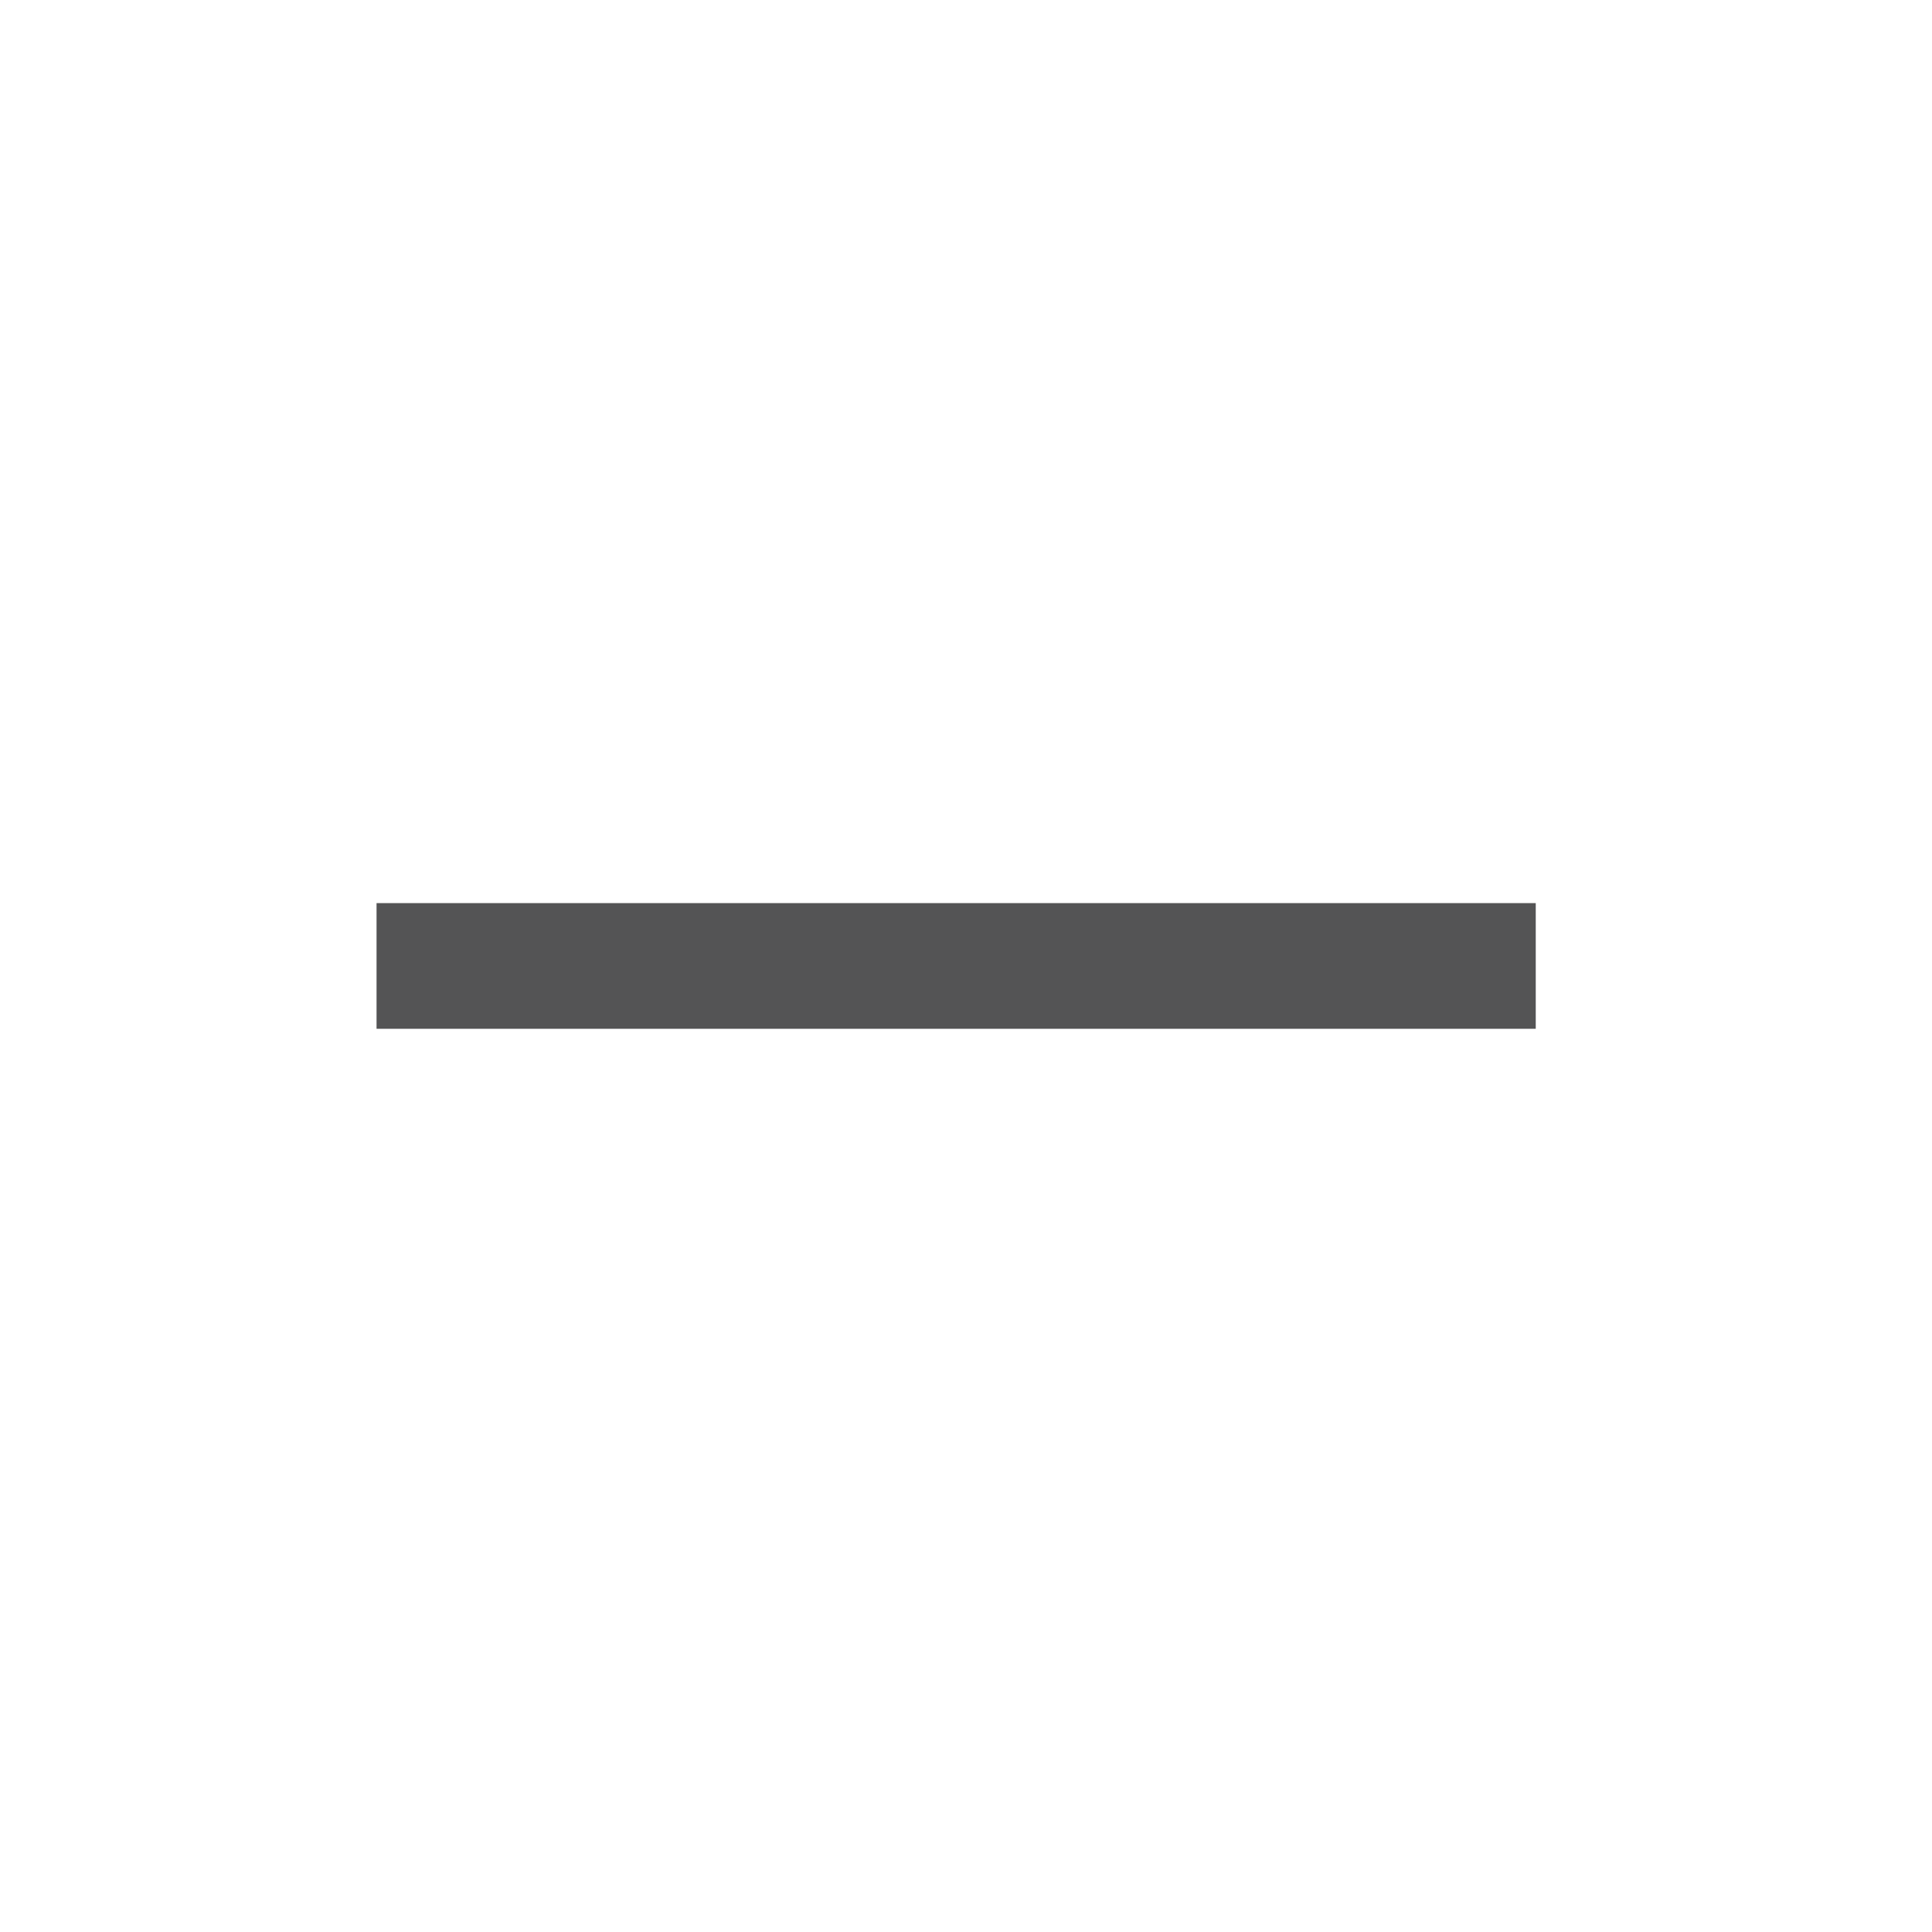
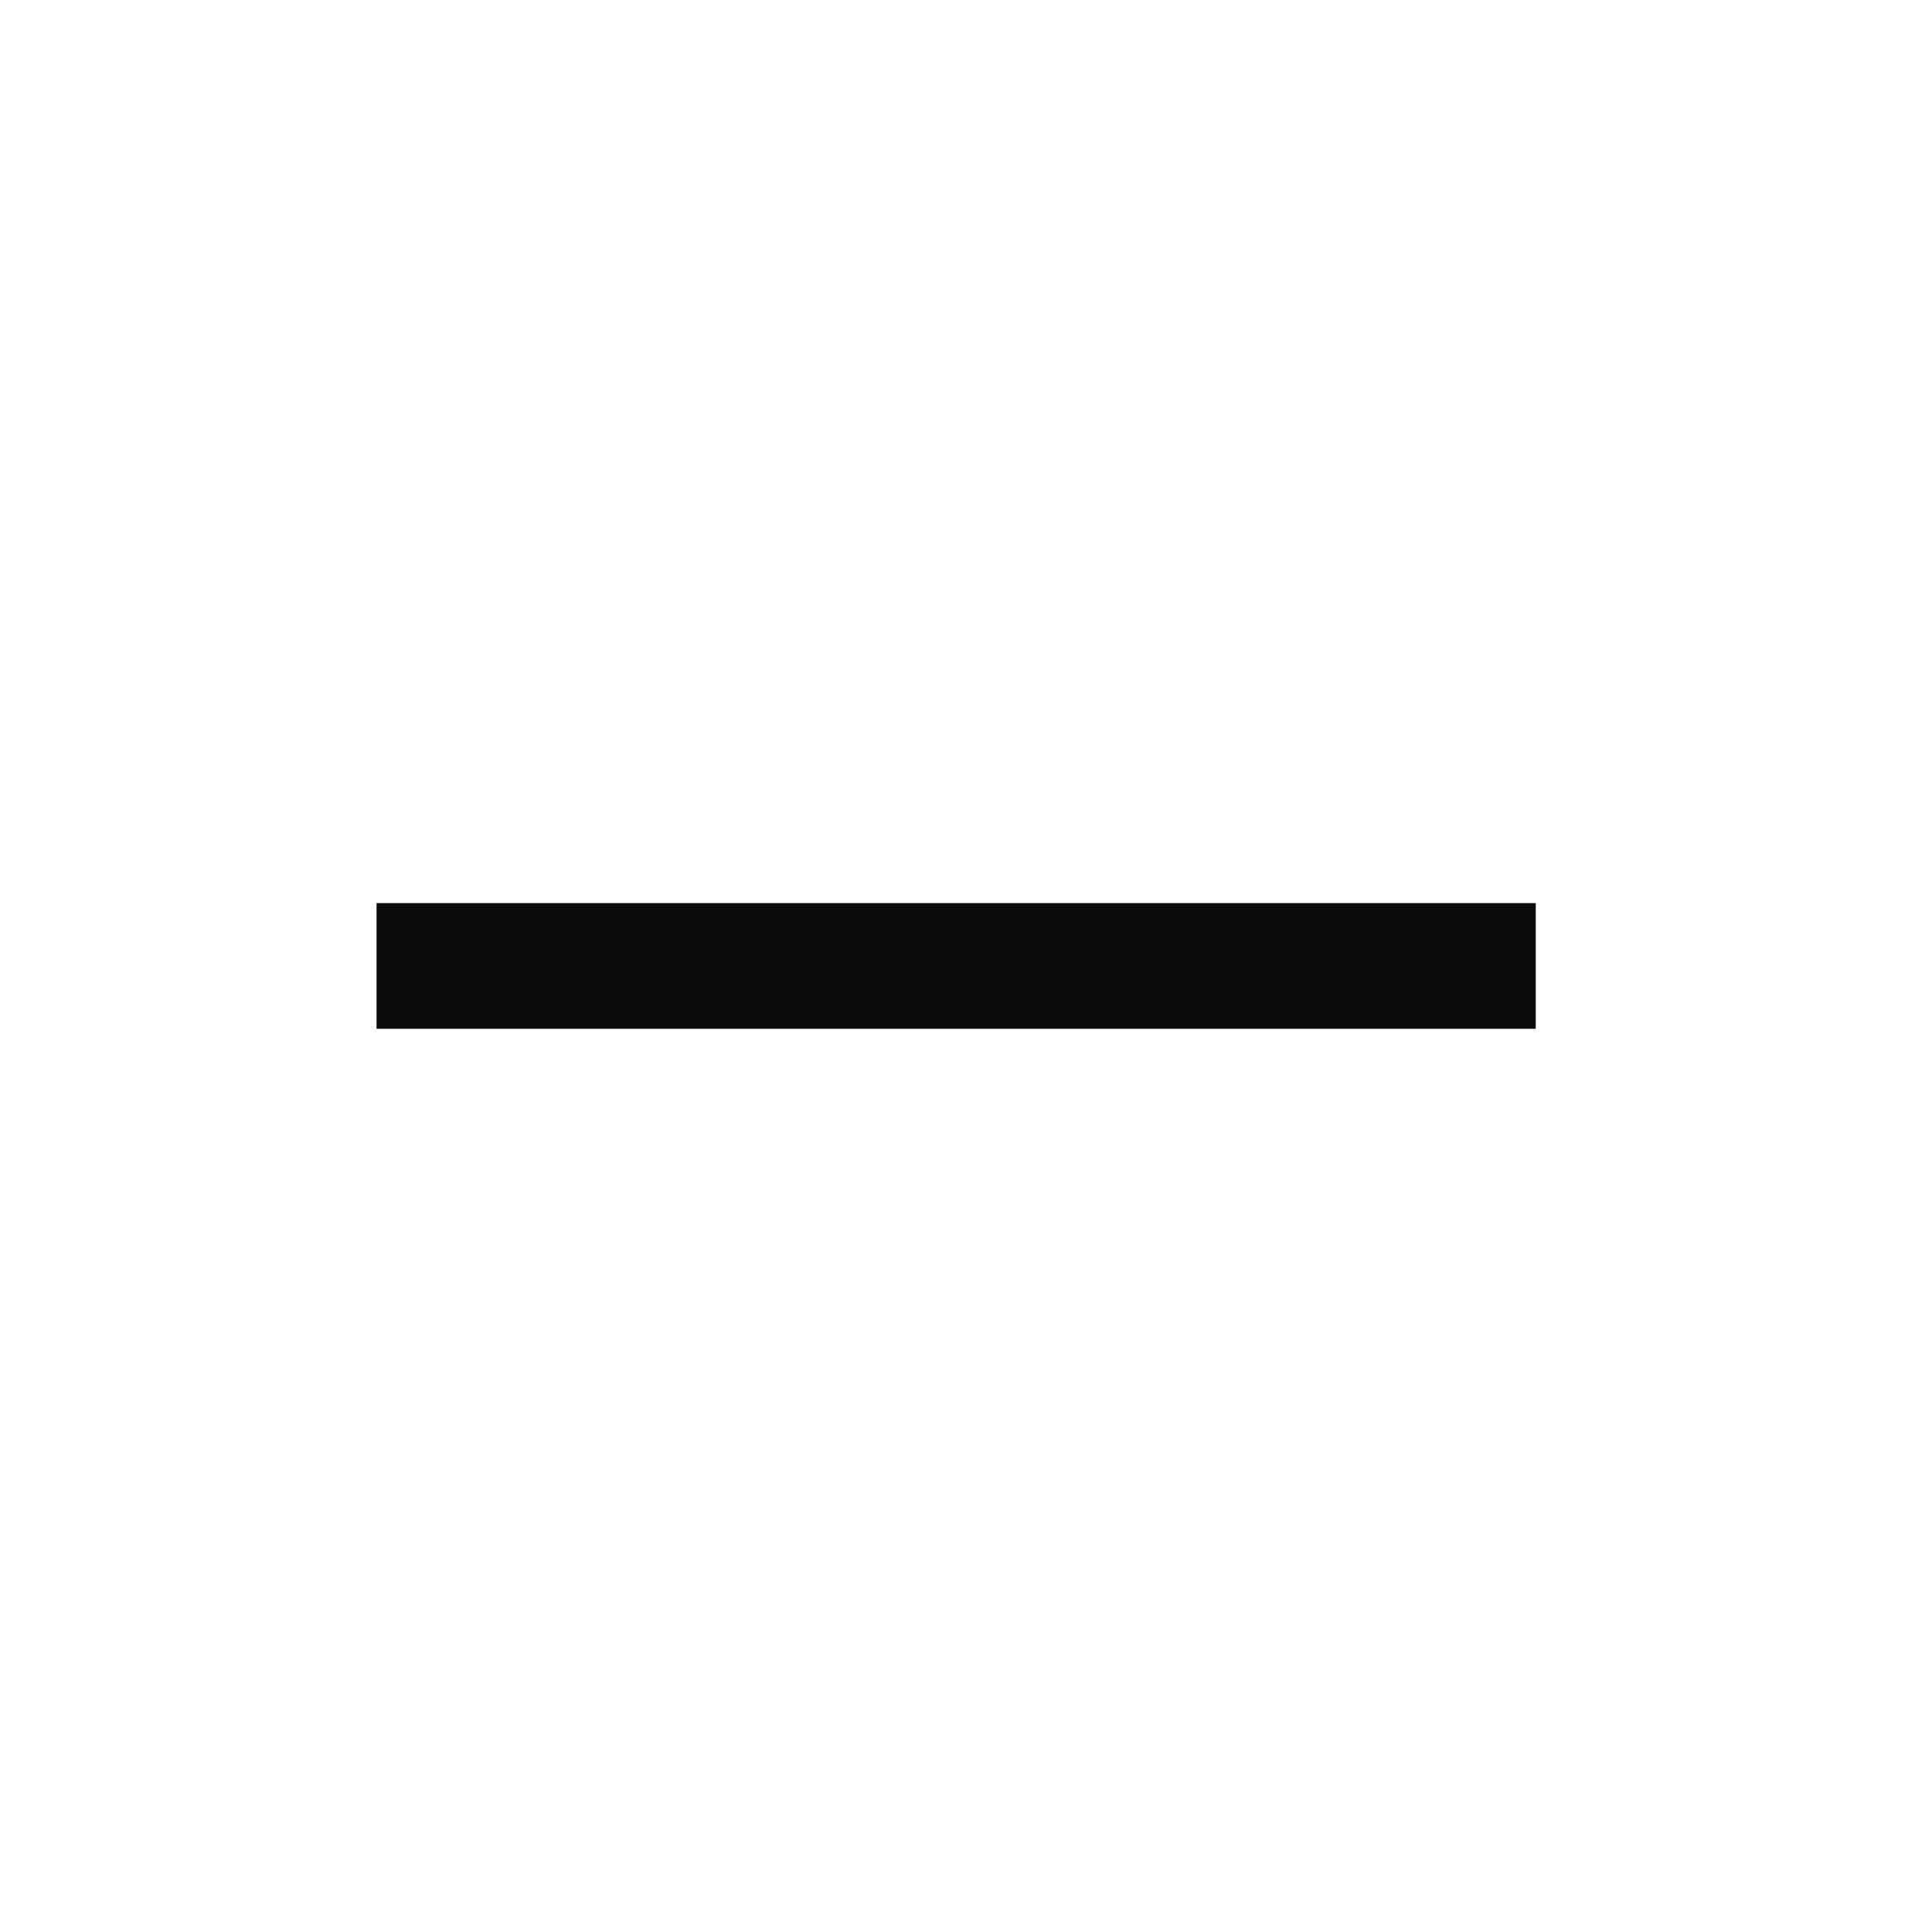
<svg xmlns="http://www.w3.org/2000/svg" preserveAspectRatio="none" overflow="visible" style="display: block;" width="20" height="20" viewBox="0 0 20 20" fill="none">
  <g id="icon/minus">
-     <path id="Icon (Stroke)" d="M15.898 9.349V10.65H3.898V9.349H15.898Z" fill="#0C0C0D" fill-opacity="0.7" />
+     <path id="Icon (Stroke)" d="M15.898 9.349V10.65H3.898V9.349H15.898Z" fill="#0C0C0D" />
  </g>
</svg>
